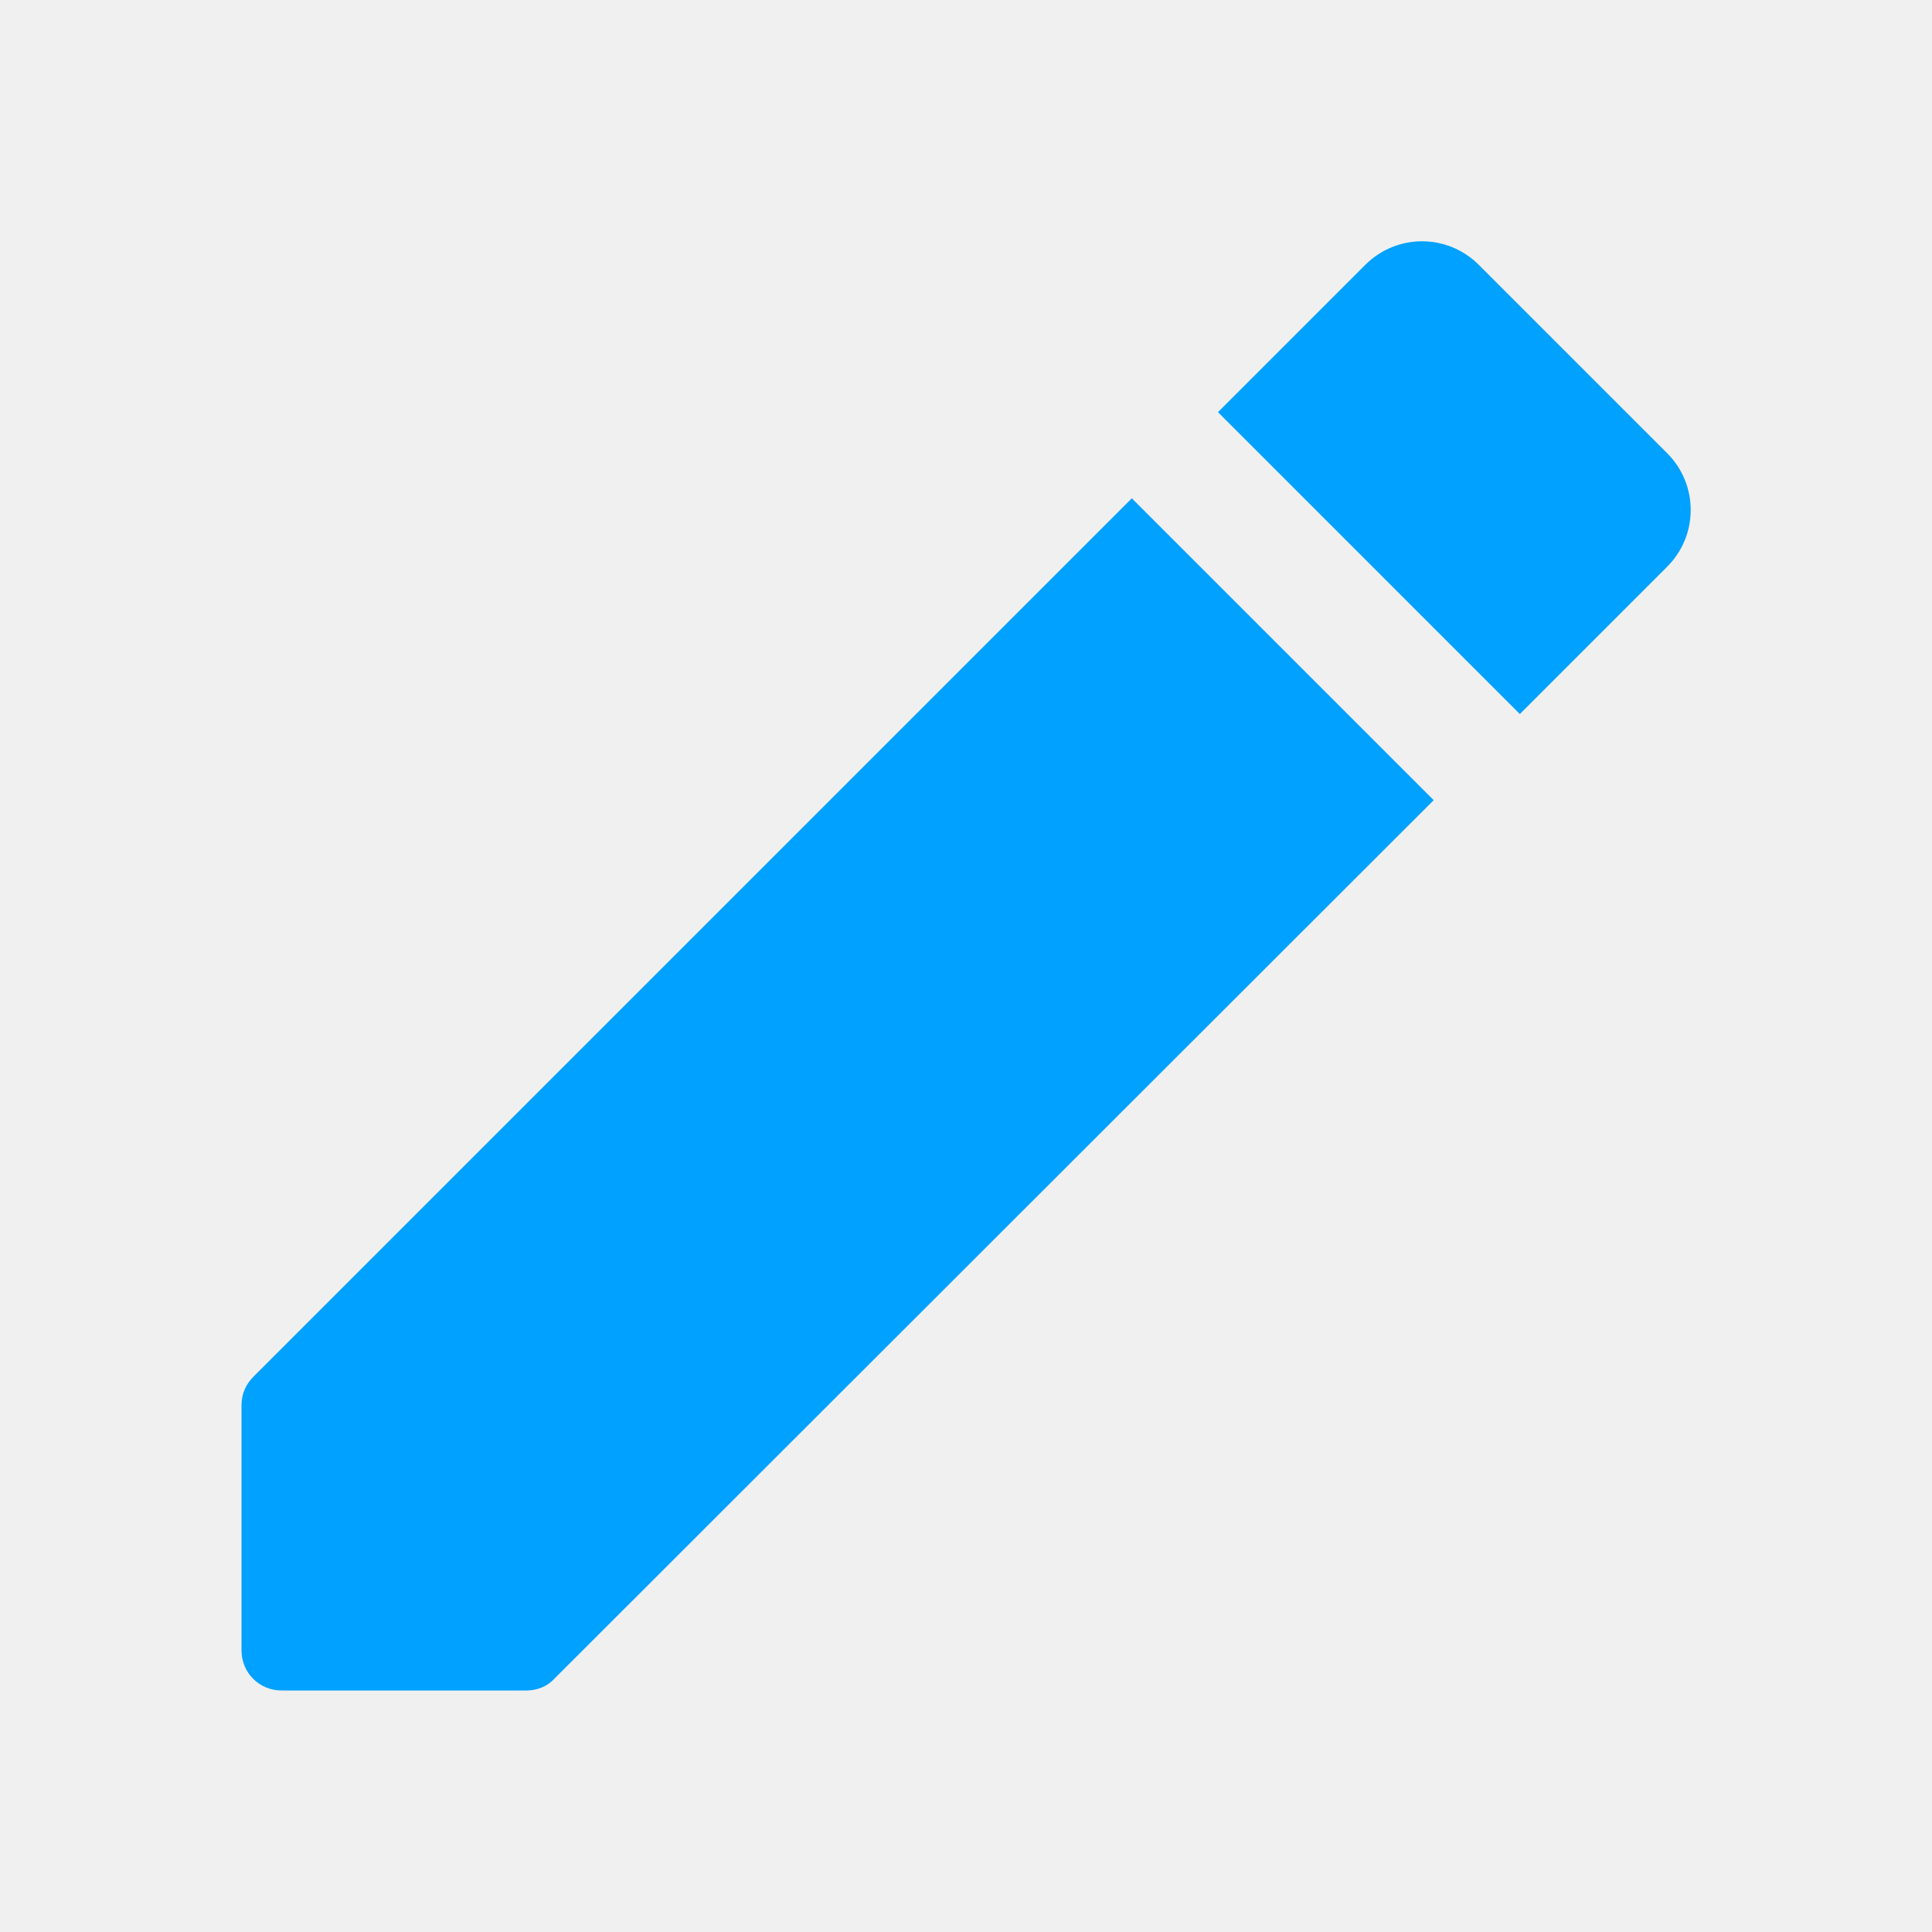
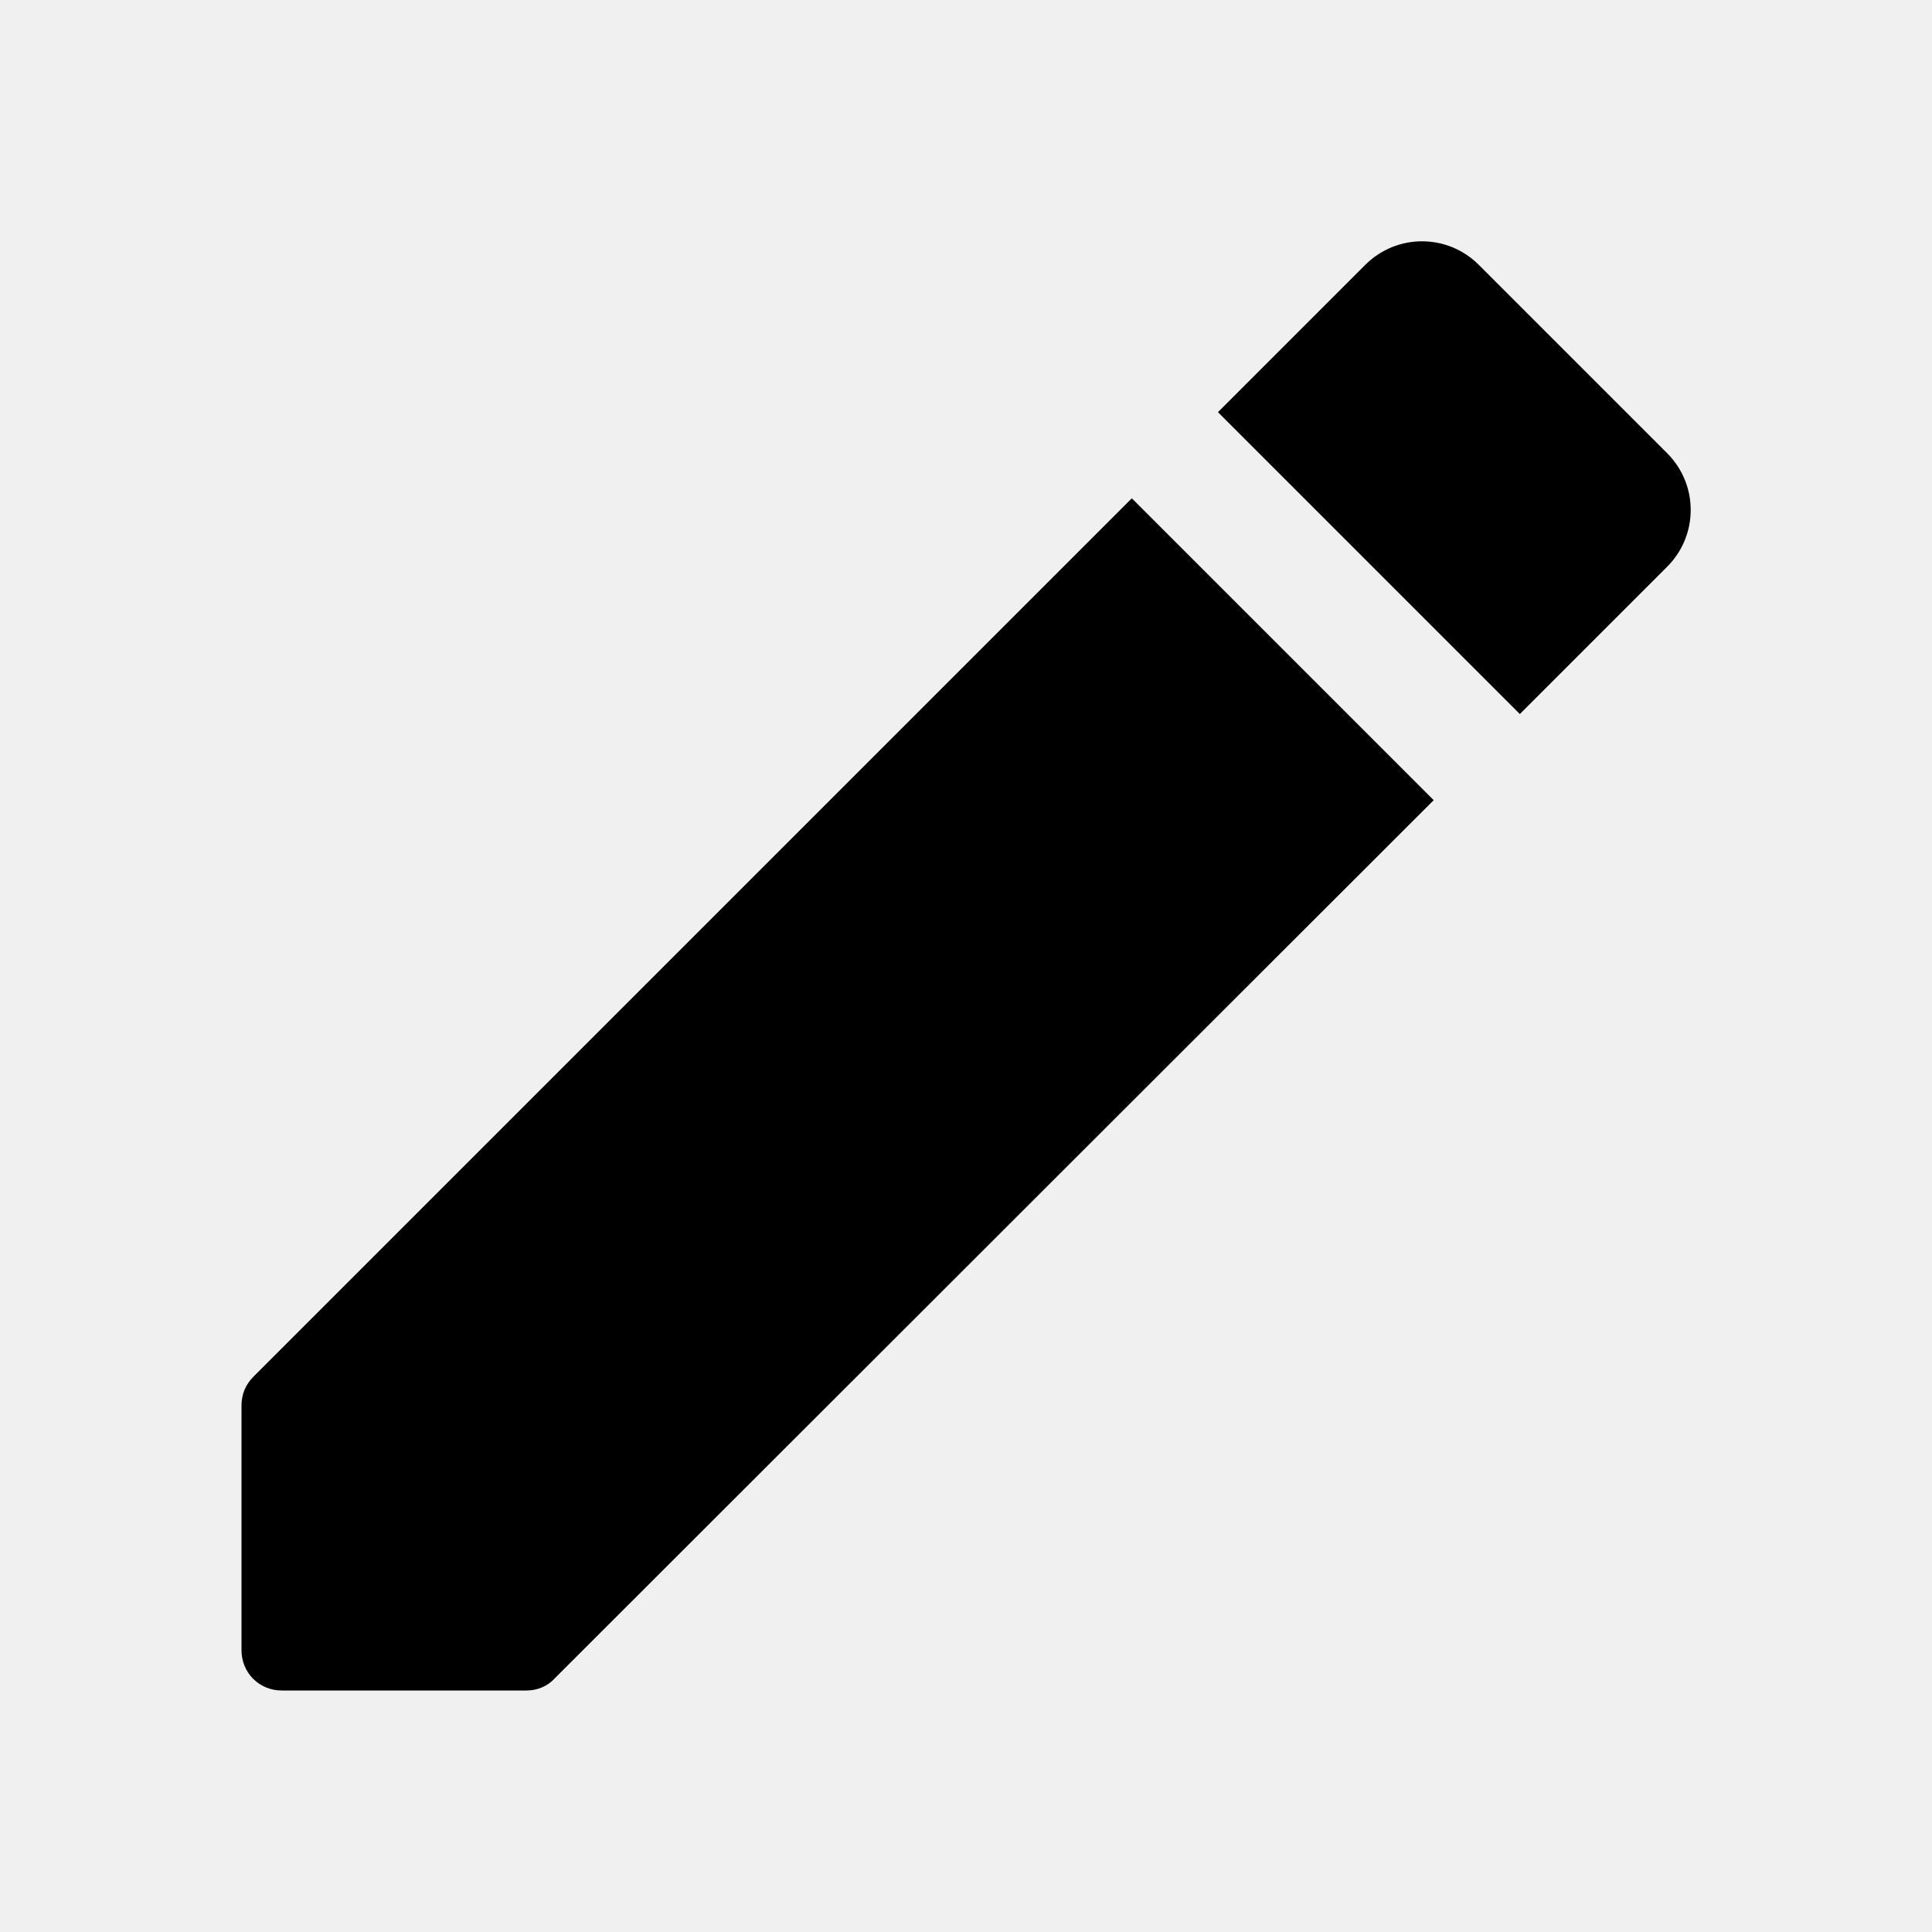
- <svg xmlns="http://www.w3.org/2000/svg" width="24" height="24" viewBox="0 0 24 24" fill="none">
+ <svg xmlns="http://www.w3.org/2000/svg" width="24" height="24" viewBox="0 0 24 24" fill="current">
  <g id="create" clip-path="url(#clip0_383_755)">
-     <path id="Vector" d="M3 17.46V20.5C3 20.78 3.22 21 3.5 21H6.54C6.67 21 6.8 20.95 6.89 20.85L17.81 9.94L14.06 6.19L3.15 17.1C3.05 17.2 3 17.32 3 17.46ZM20.71 7.04C21.1 6.65 21.1 6.02 20.71 5.63L18.37 3.29C17.98 2.9 17.35 2.9 16.96 3.29L15.13 5.12L18.88 8.87L20.71 7.04Z" fill="#00A1FF" />
+     <path id="Vector" d="M3 17.46V20.5C3 20.78 3.22 21 3.5 21H6.54C6.67 21 6.8 20.95 6.89 20.85L17.81 9.94L14.06 6.19L3.15 17.1C3.05 17.2 3 17.32 3 17.46ZM20.71 7.04C21.1 6.65 21.1 6.02 20.71 5.63L18.37 3.29C17.98 2.9 17.35 2.9 16.96 3.29L15.13 5.12L18.88 8.87L20.71 7.04Z" fill="current" />
  </g>
  <defs>
    <clipPath id="clip0_383_755">
-       <rect width="24" height="24" fill="white" />
+       <rect width="24" height="24" fill="current" />
    </clipPath>
  </defs>
</svg>
